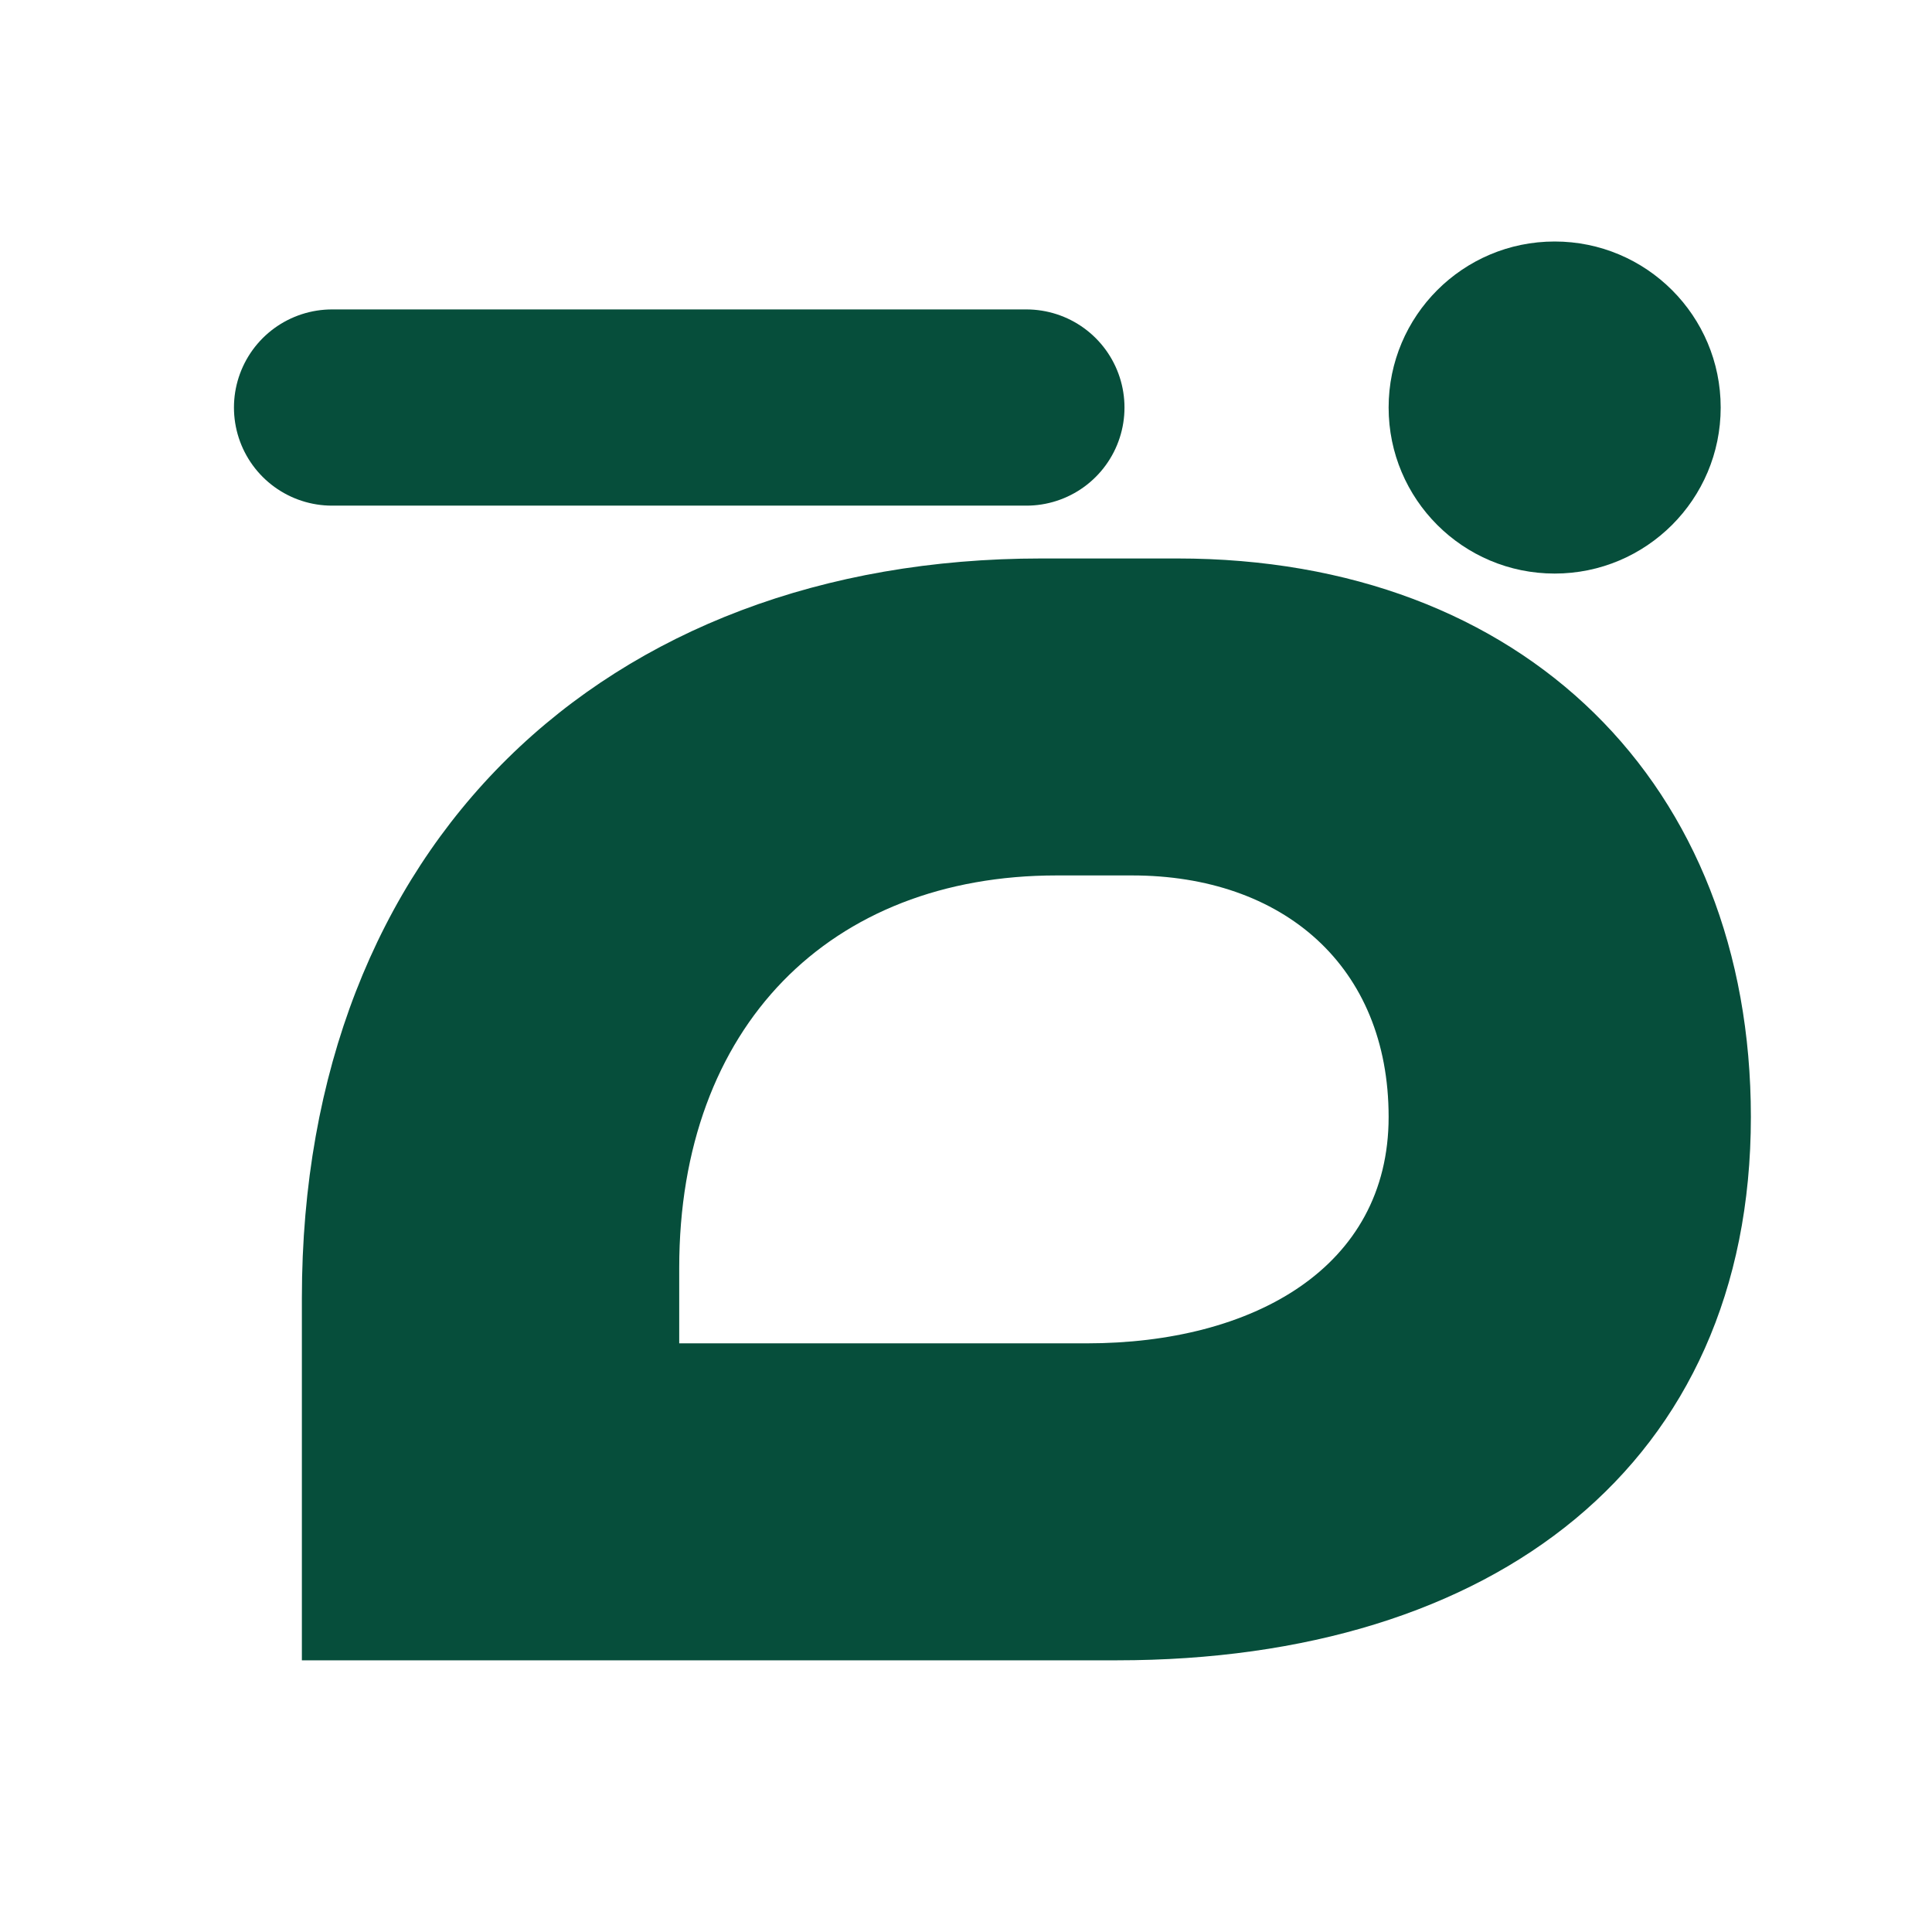
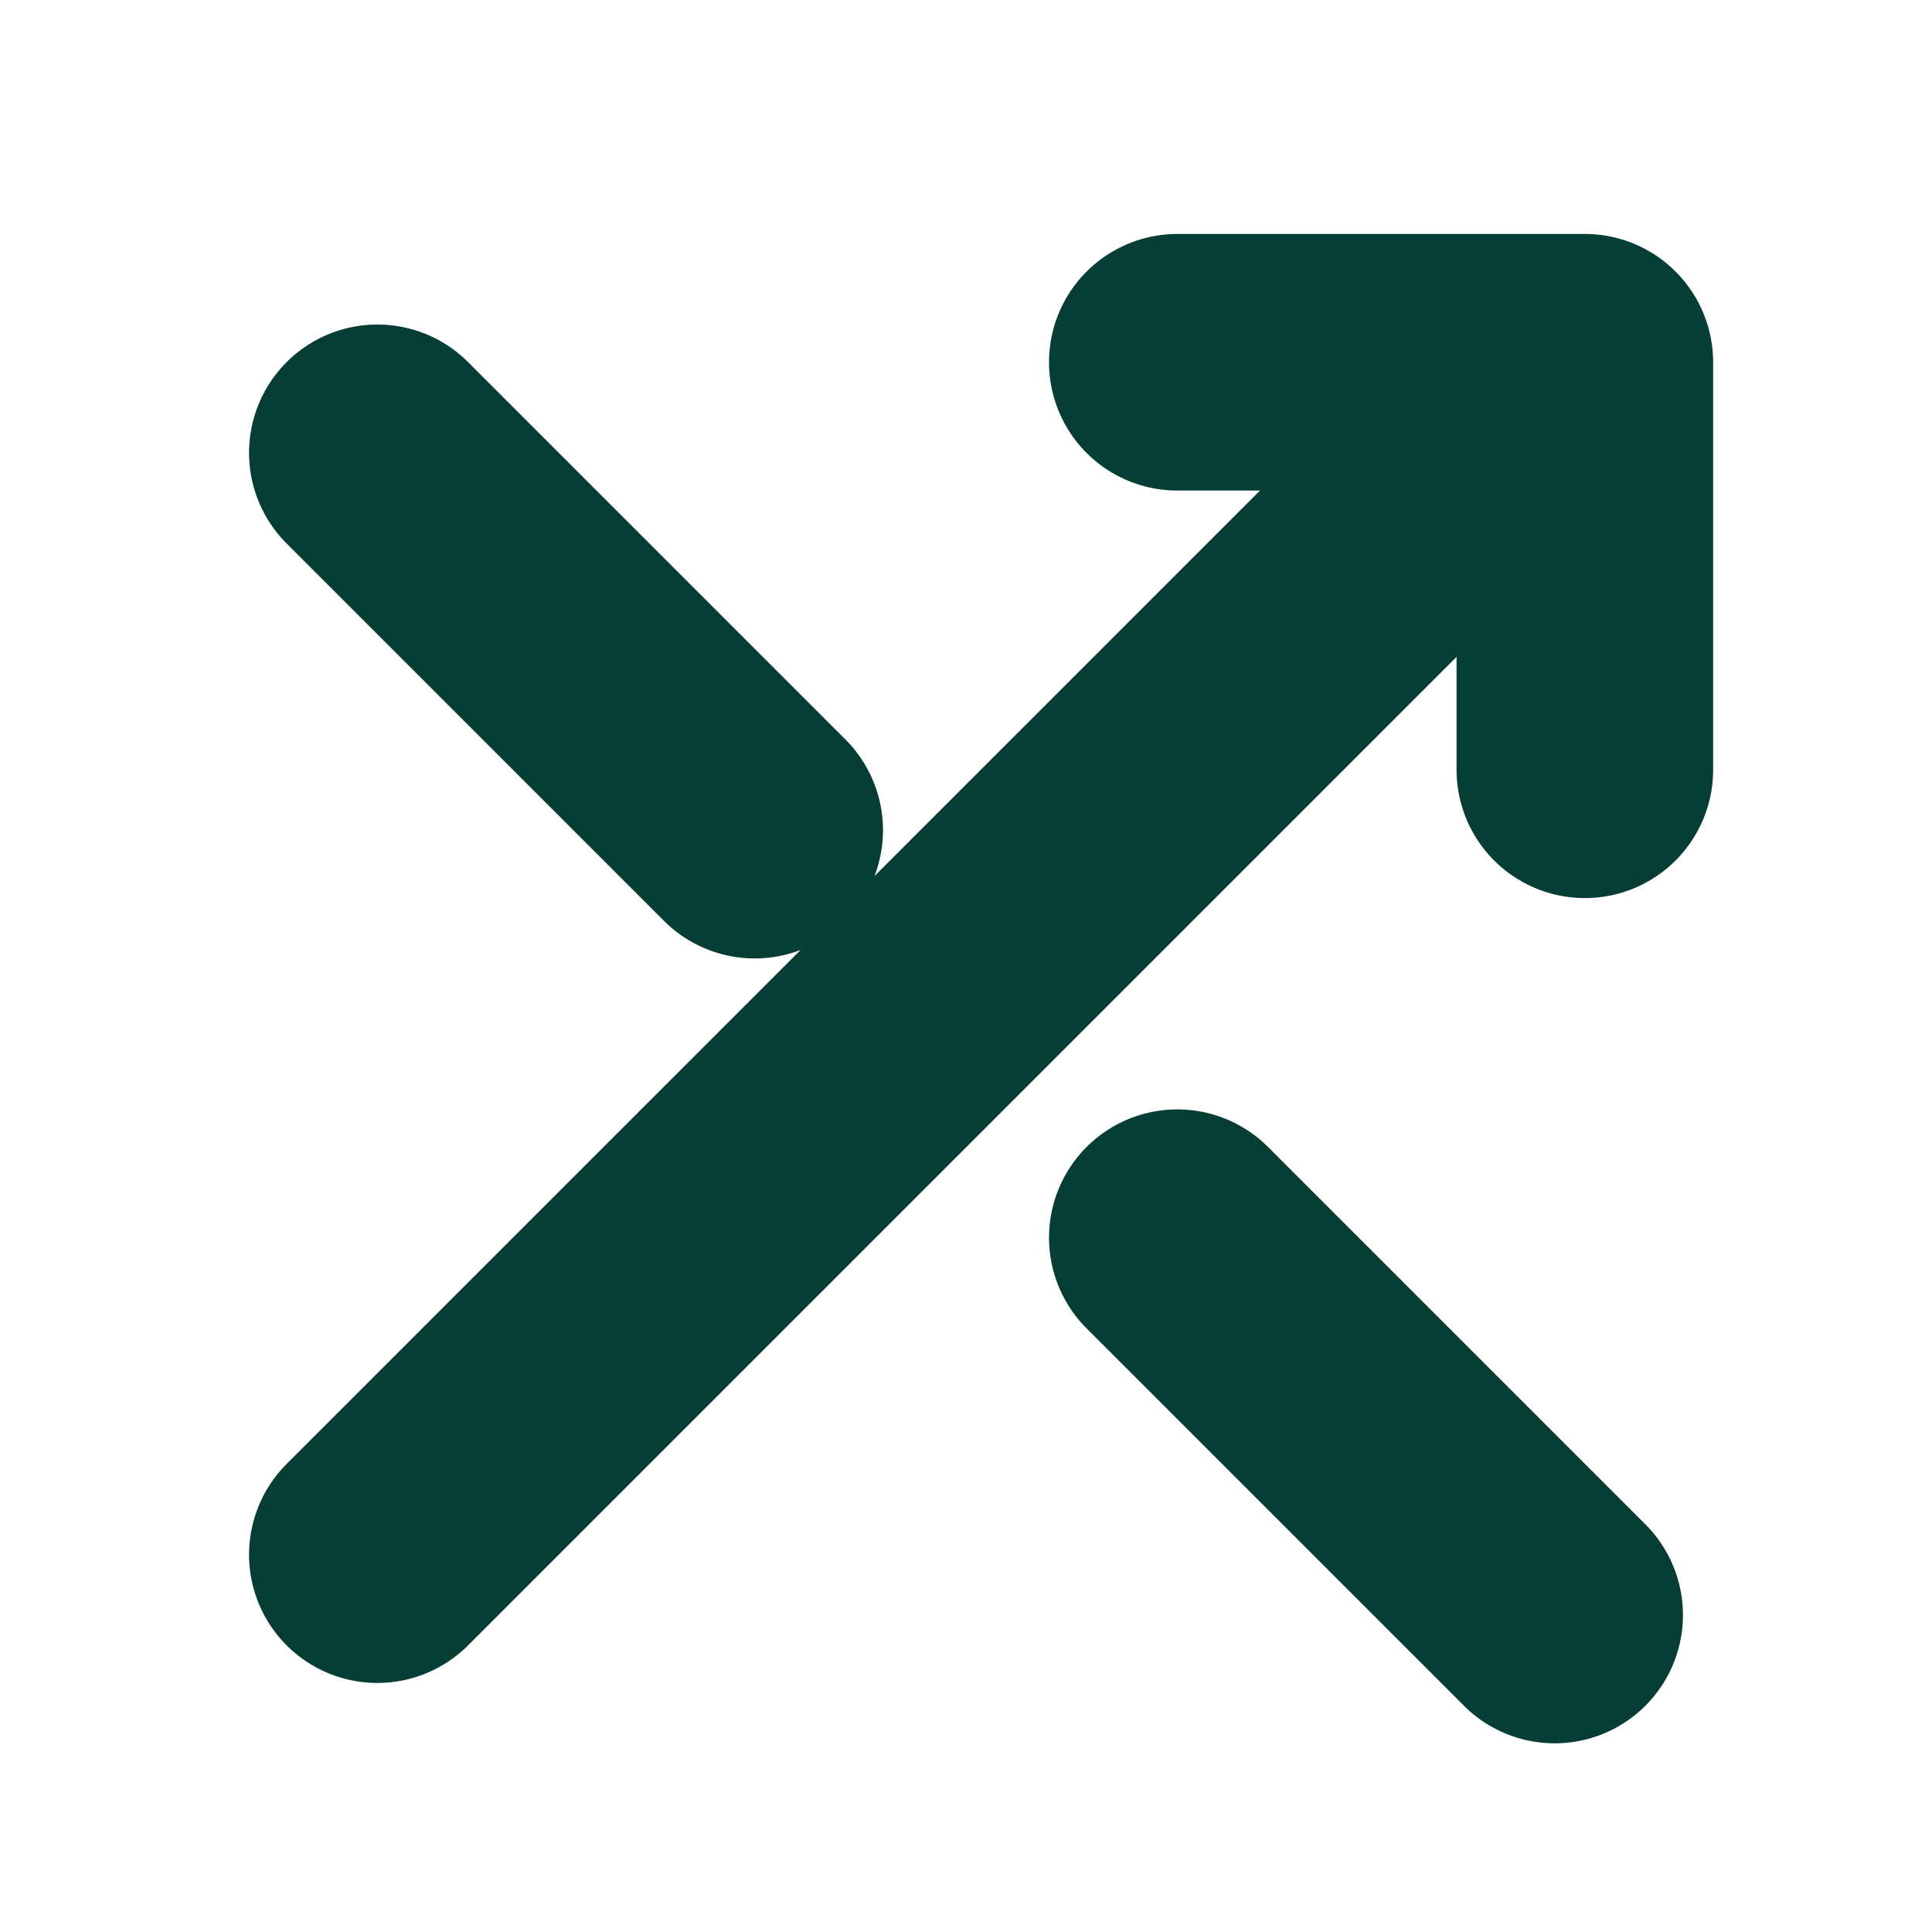
<svg xmlns="http://www.w3.org/2000/svg" viewBox="0 0 128 128" role="img" aria-label="مُضاعِف">
-   <path fill="#064E3B" fill-rule="evenodd" d="M20 108V86C20 56 40 37 69 37H78C101 37 116 52 116 74C116 97 99 110 74 110H20V108ZM45 89H72C83 89 92 84 92 74C92 64 85 58 75 58H70C55 58 45 68 45 84V89Z" />
-   <path d="M22 27H68" stroke="#064E3B" stroke-width="13" stroke-linecap="round" />
-   <circle cx="103" cy="27" r="11" fill="#064E3B" />
+   <path d="M25 30L50 55M78 82L103 107M25 103L94 34M78 24H105V51" fill="none" stroke="#063D35" stroke-width="17" stroke-linecap="round" stroke-linejoin="round" />
</svg>
